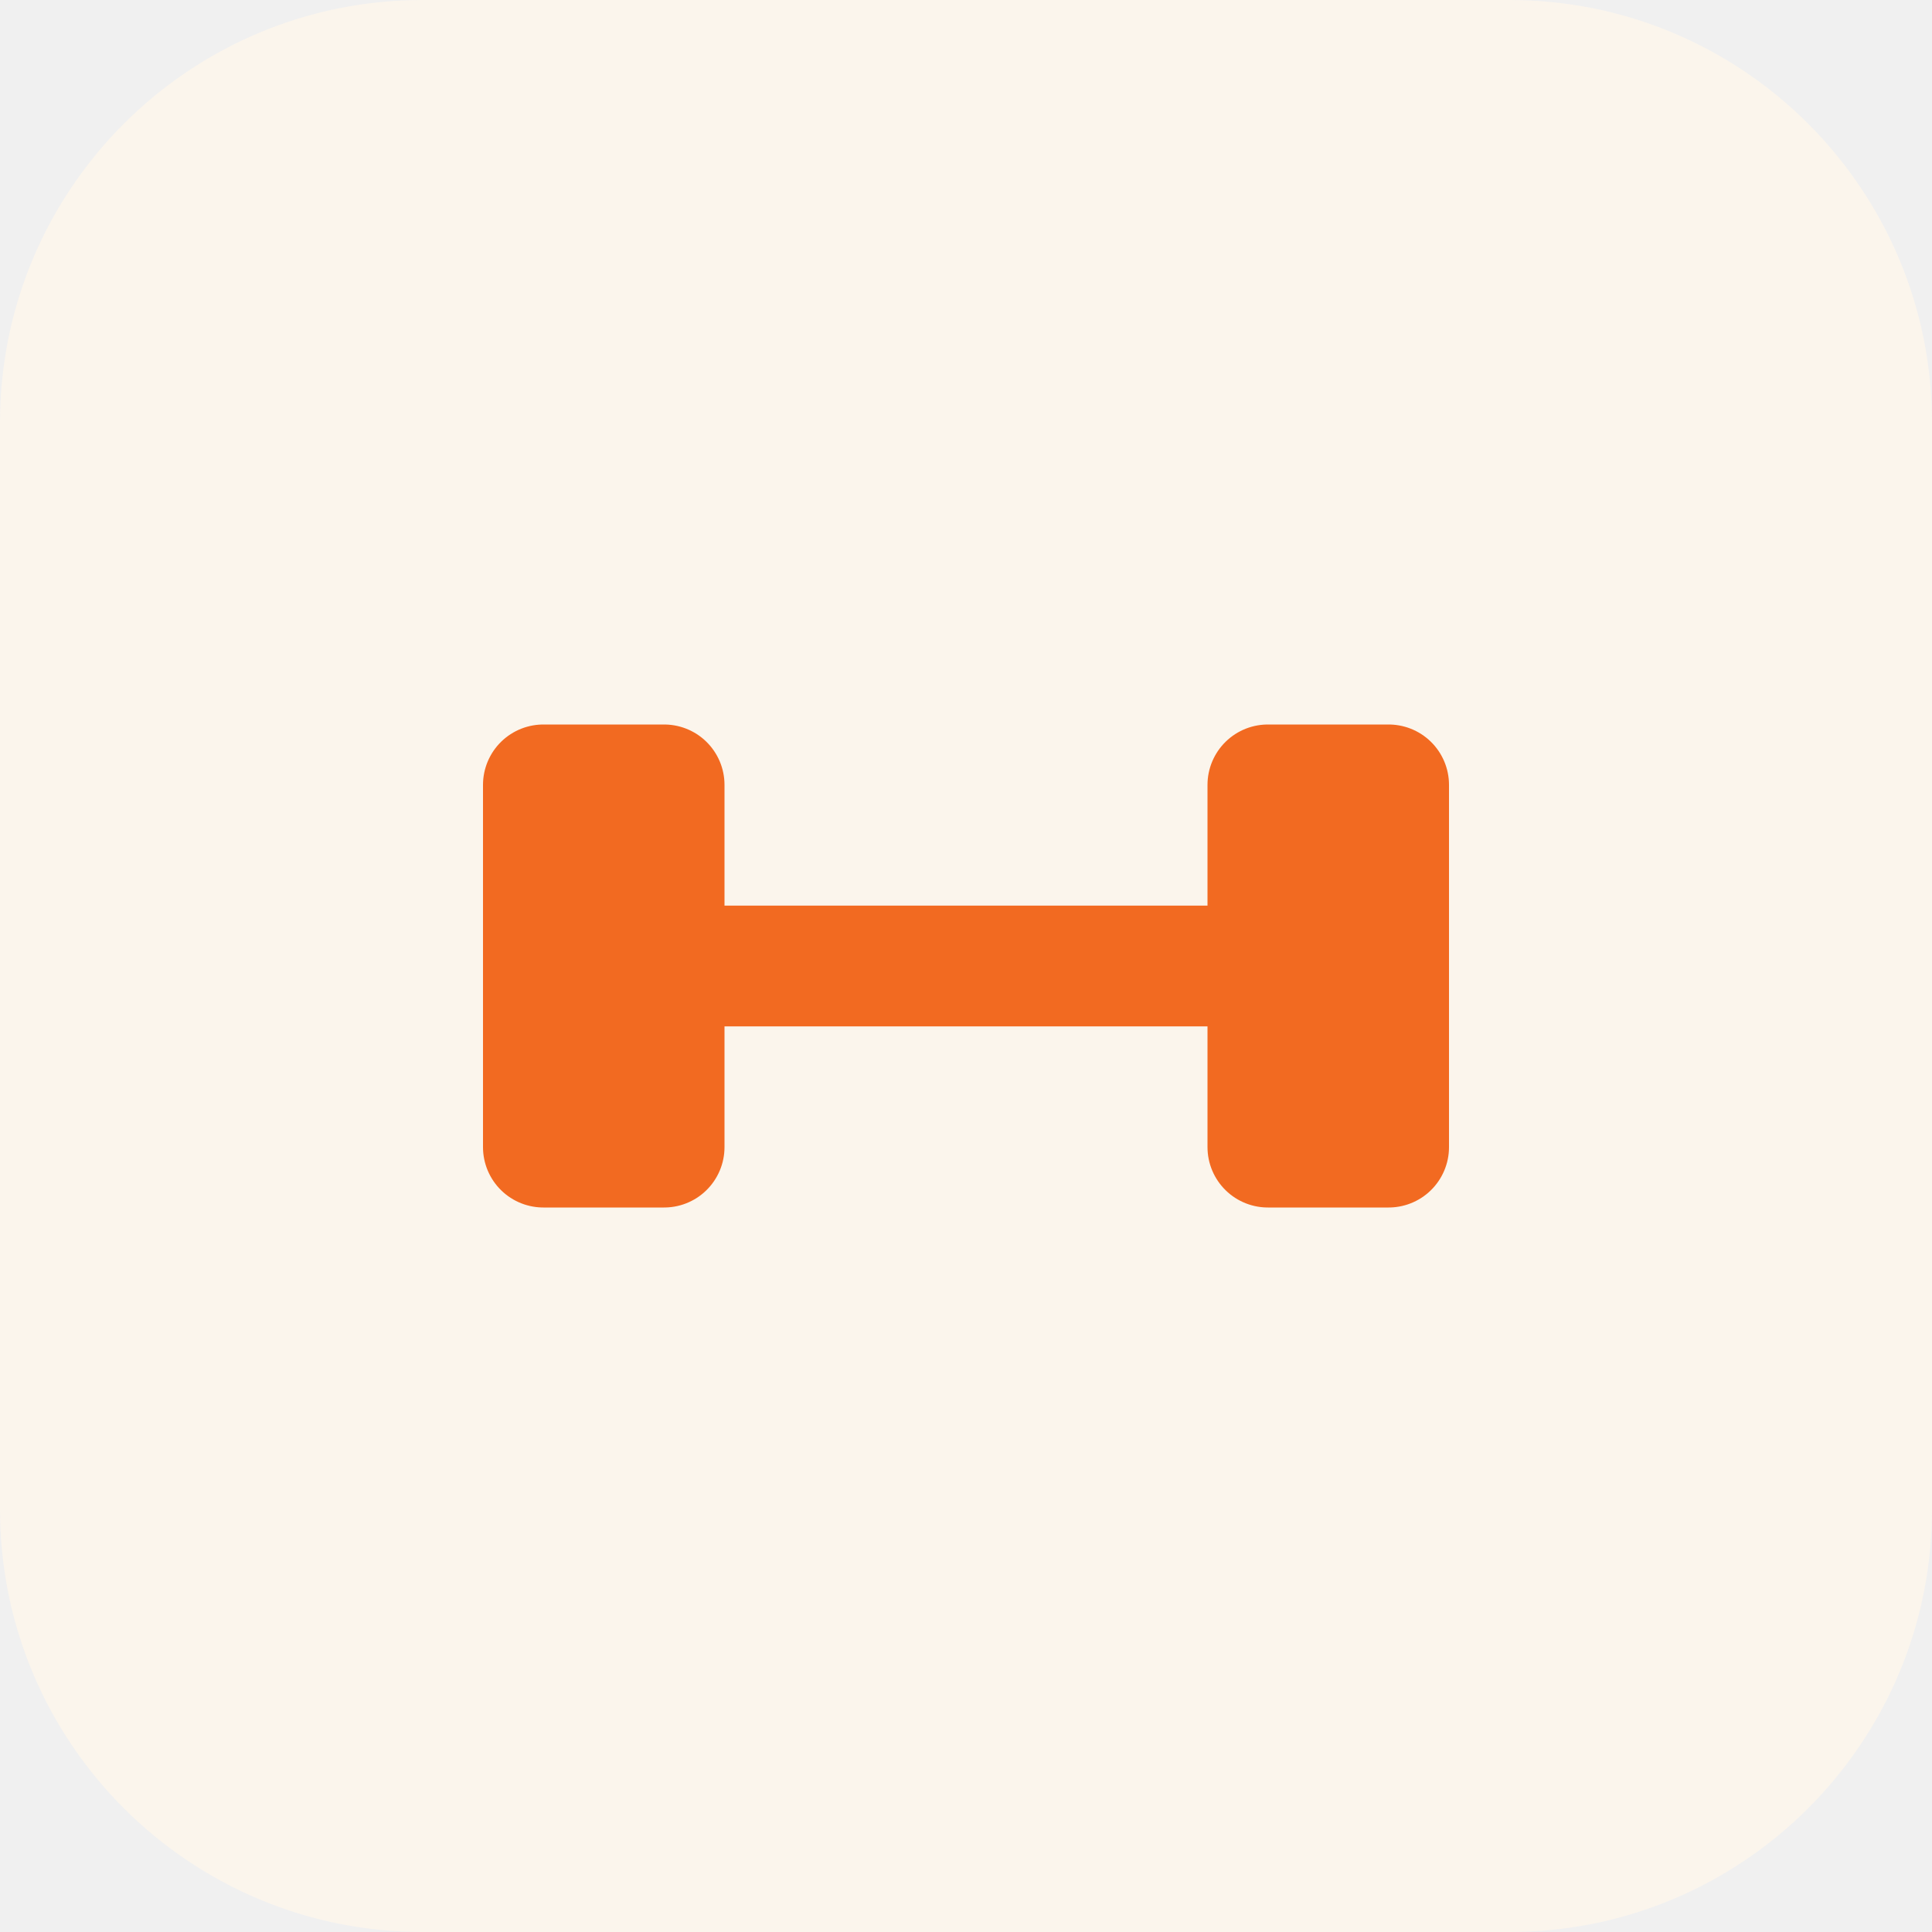
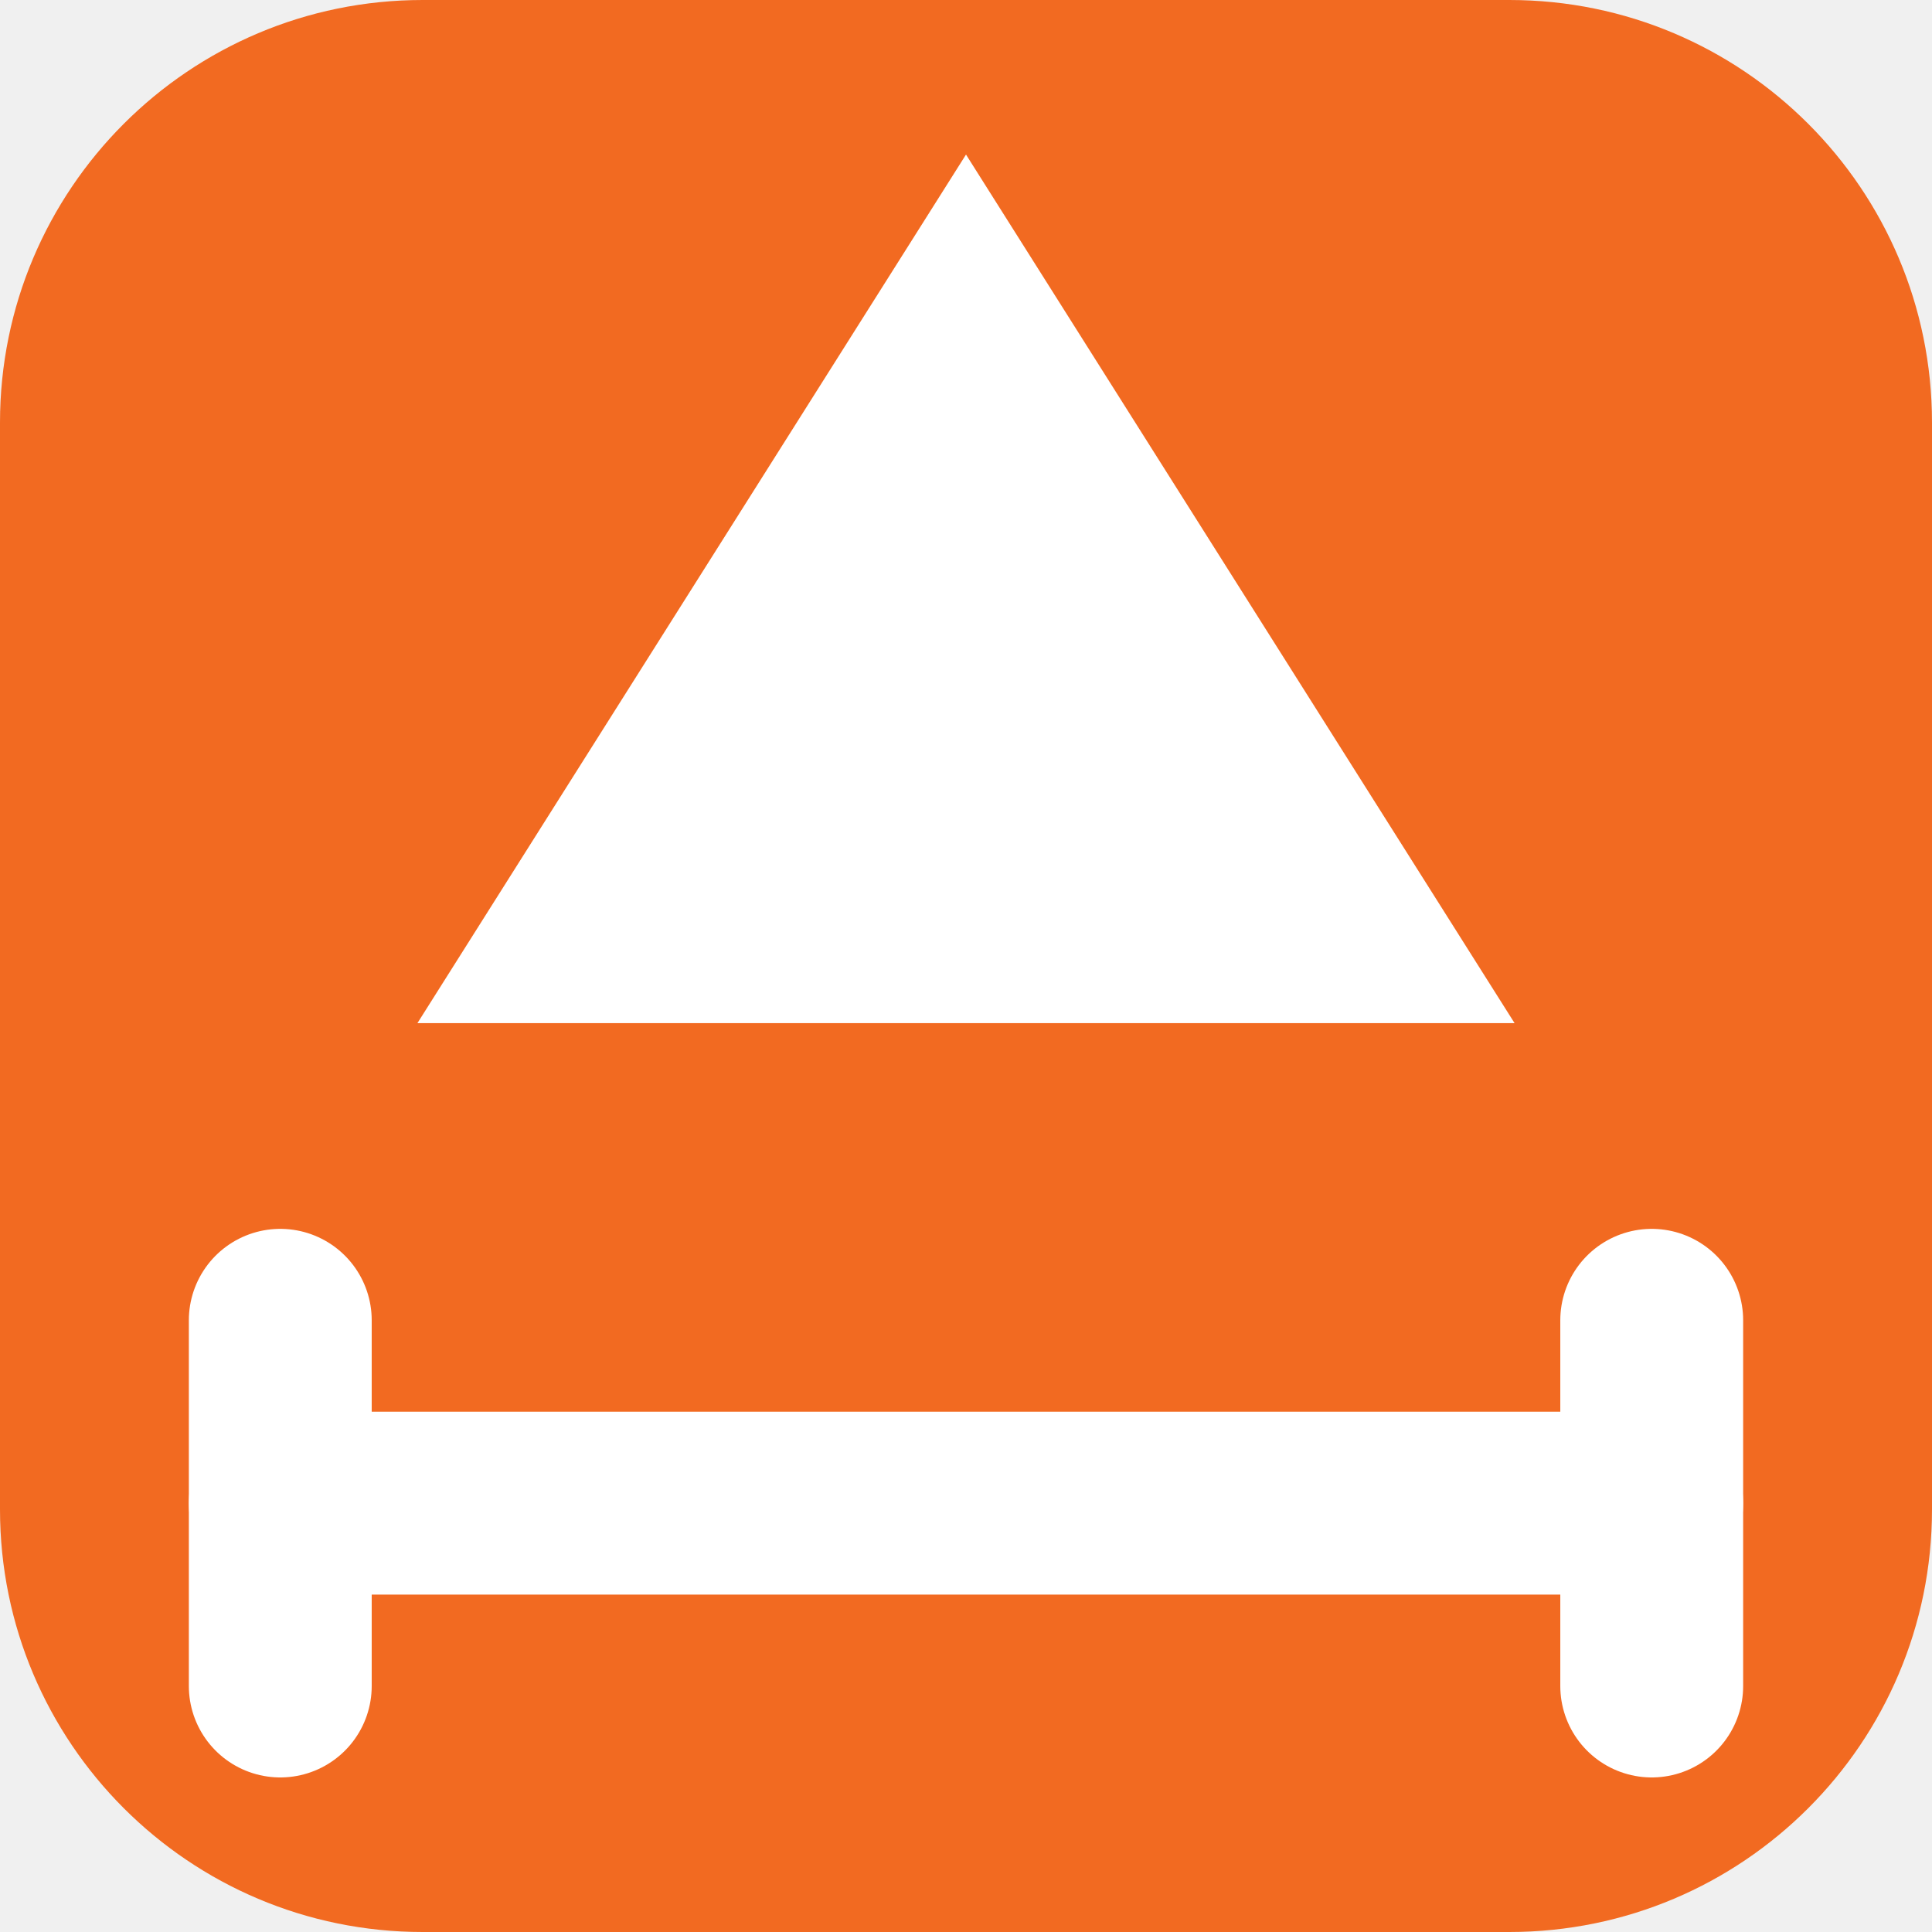
- <svg xmlns="http://www.w3.org/2000/svg" viewBox="0 0 64 64" fill="none">
-   <rect width="64" height="64" rx="14" fill="#FBF5EC" />
-   <path d="M18 26v12M46 26v12M22 32h20M22 26h-4v12h4zM46 26h-4v12h4z" stroke="#F26A21" stroke-width="4" stroke-linecap="round" stroke-linejoin="round" />
+ <svg xmlns="http://www.w3.org/2000/svg" viewBox="0 0 64 64">
+   <rect width="64" height="64" rx="14" fill="#F26A21" />
+   <g transform="translate(32 32) scale(0.37859)">
+     <path d="M0 -71 L48 5 L-48 5 Z" fill="#FFFFFF" />
+     <g stroke="#FFFFFF" stroke-width="16" stroke-linecap="round" fill="none">
+       <line x1="-60" y1="47" x2="60" y2="47" />
+       <line x1="-60" y1="31" x2="-60" y2="63" />
+       <line x1="60" y1="31" x2="60" y2="63" />
+     </g>
+   </g>
</svg>
